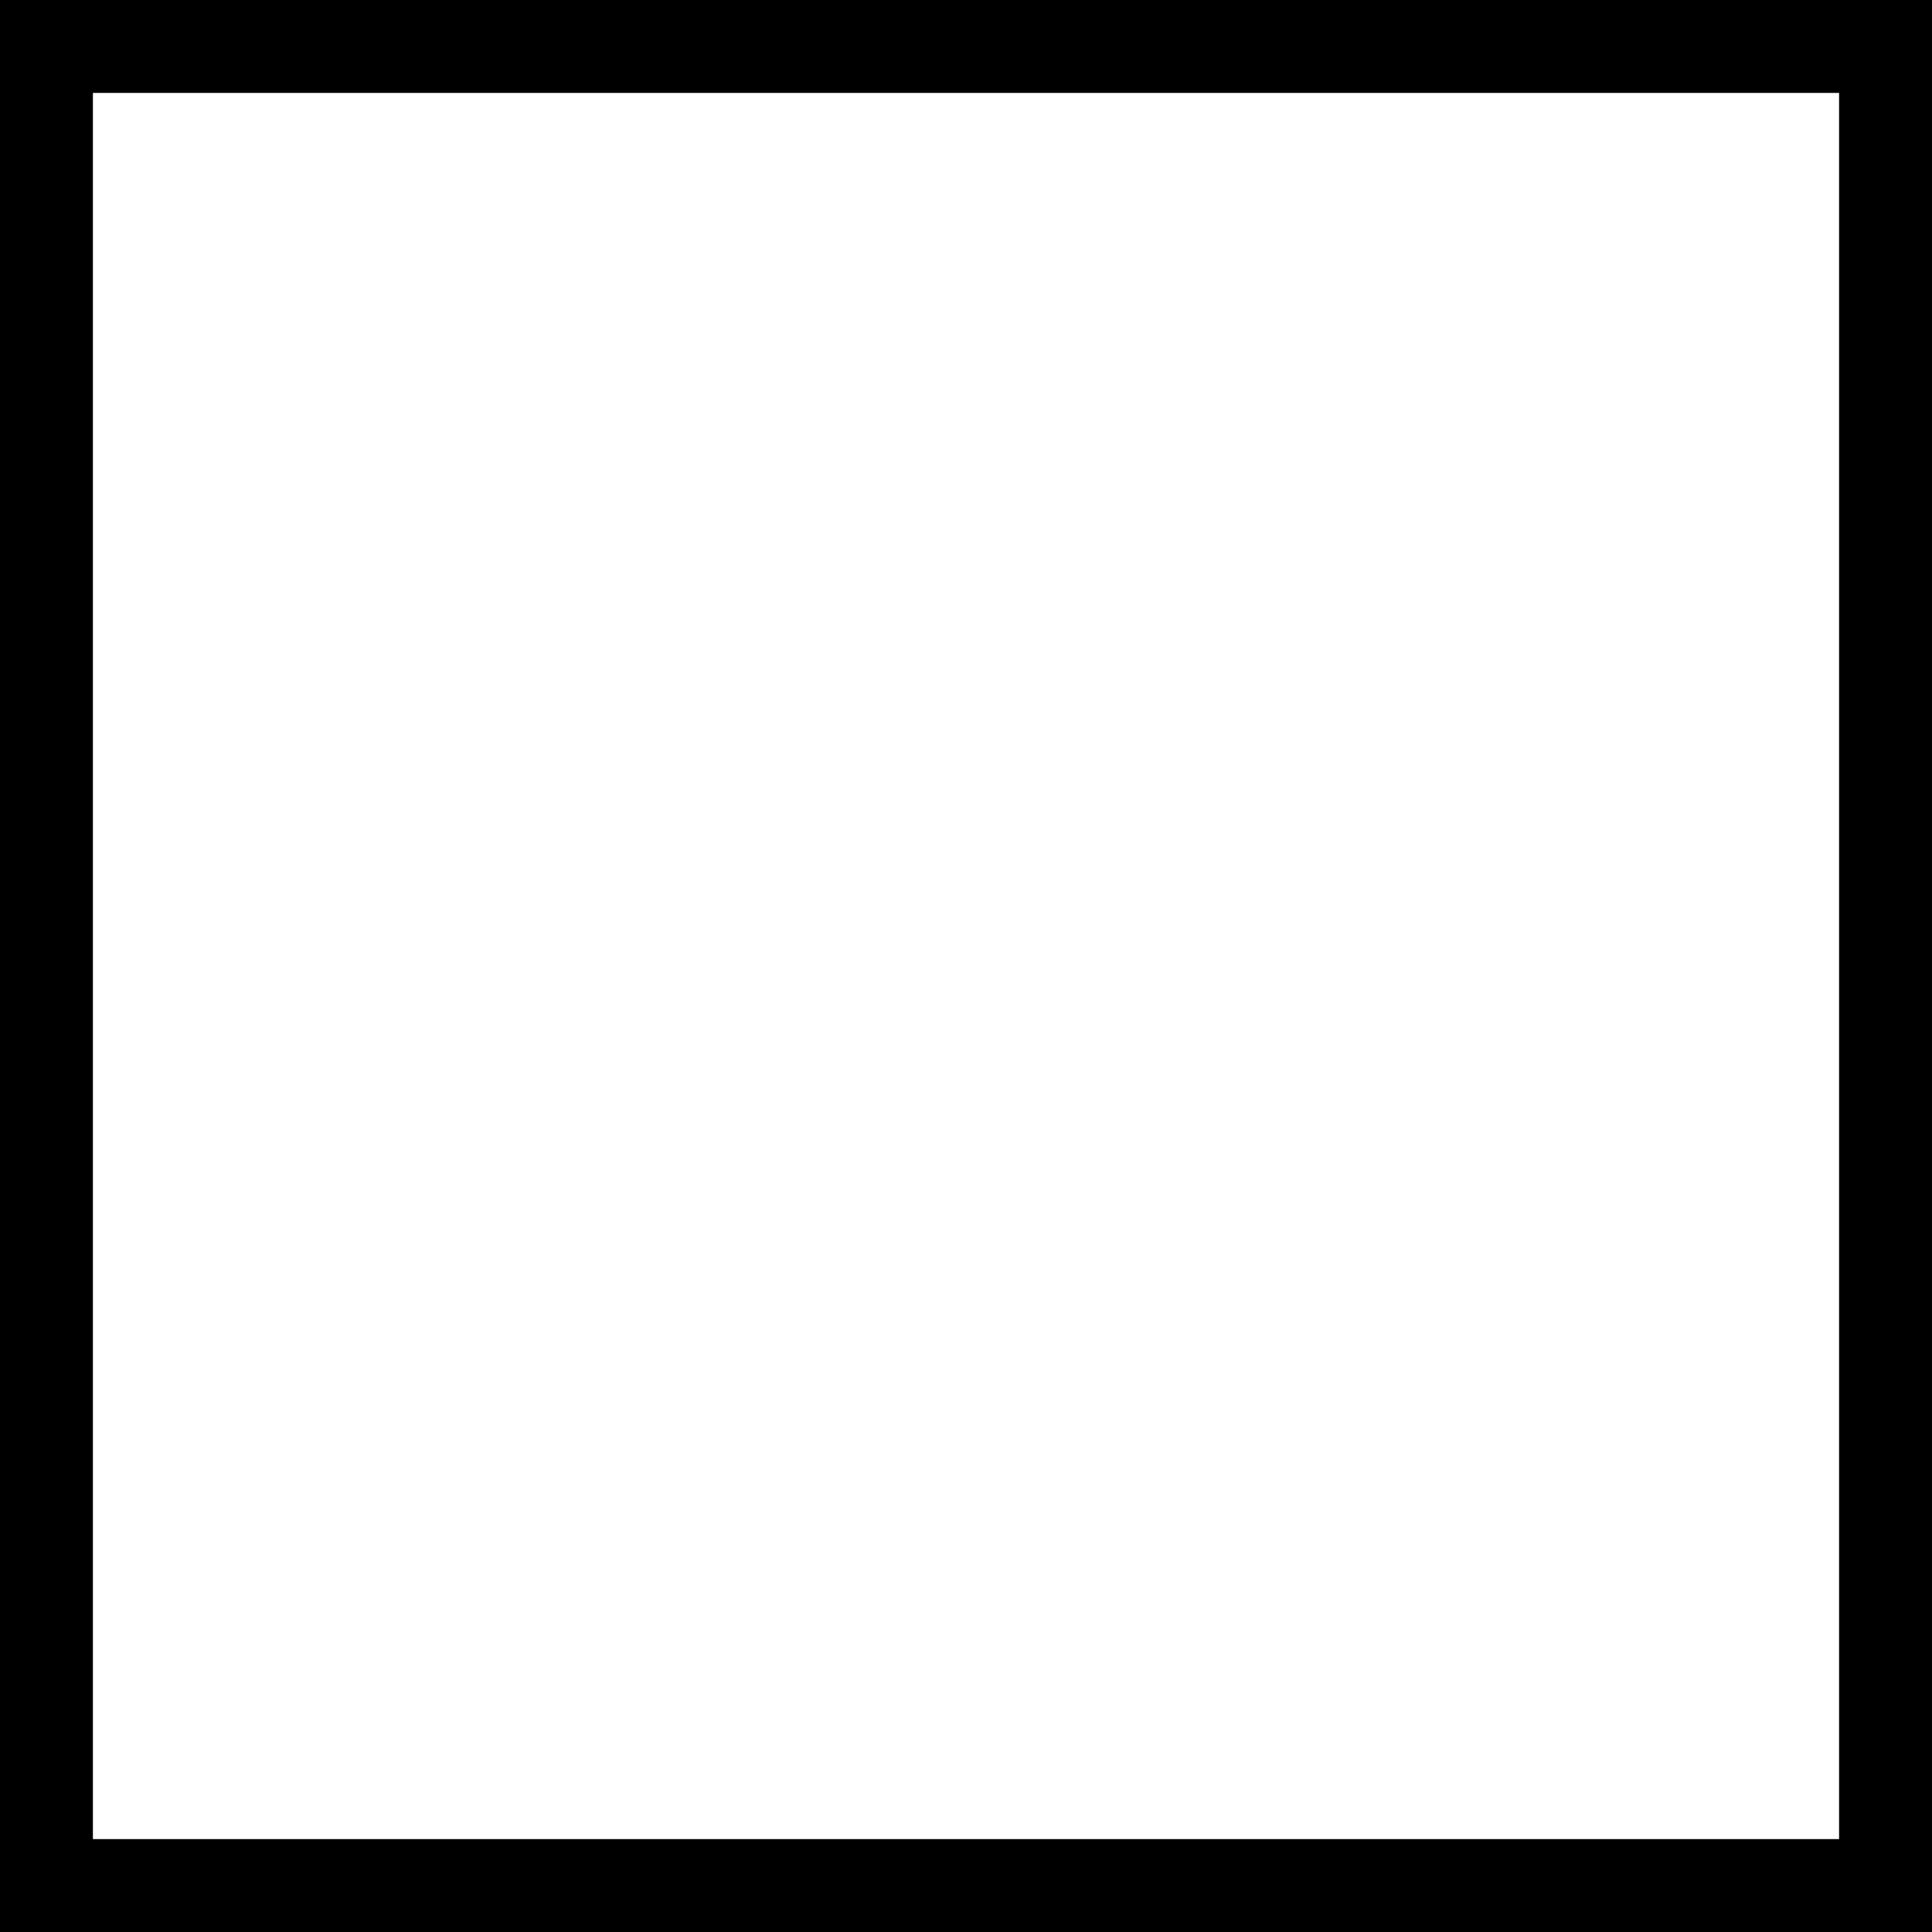
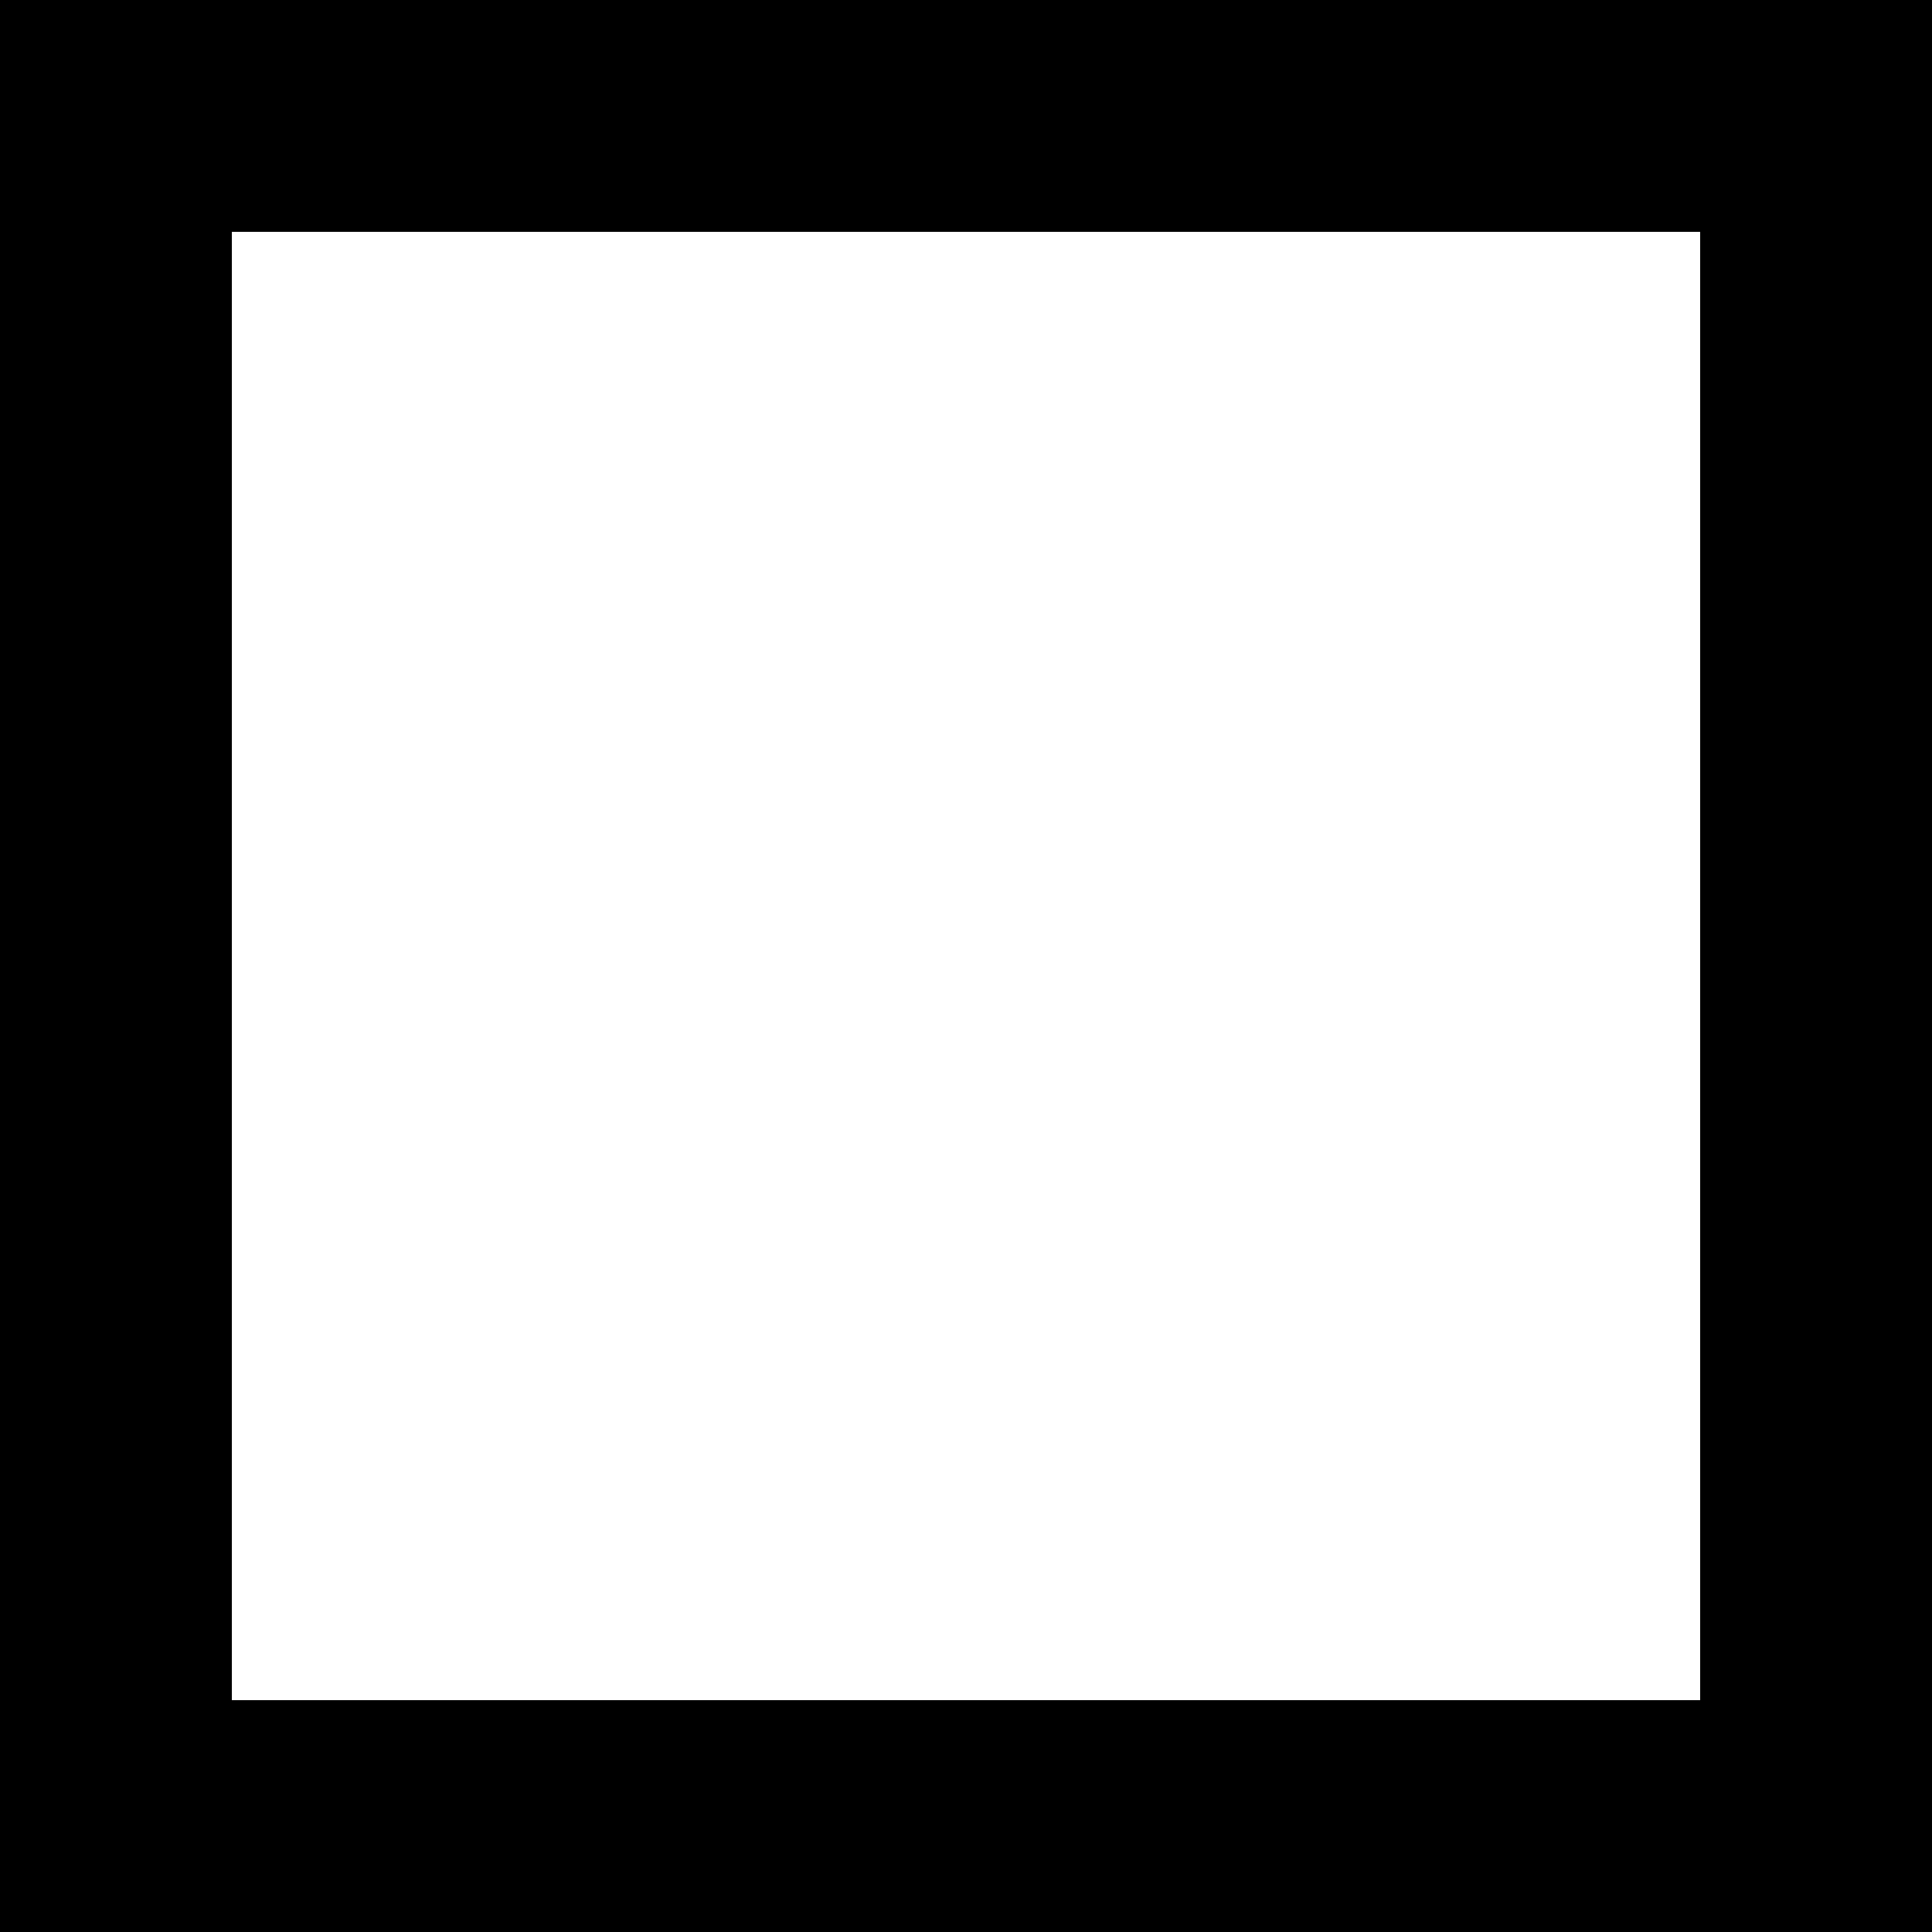
<svg xmlns="http://www.w3.org/2000/svg" width="100mm" height="100mm" viewBox="0 0 100 100" version="1.1" id="svg1">
  <defs id="defs1" />
  <g id="layer1" transform="translate(-27.552,-43.99112)">
-     <rect style="opacity:1;mix-blend-mode:normal;fill:none;fill-opacity:1;stroke:#000000;stroke-width:4.809;stroke-dasharray:none;stroke-opacity:1" id="rect1" width="95.191" height="95.191" x="29.956" y="46.396" />
+     <rect style="opacity:1;mix-blend-mode:normal;fill:none;fill-opacity:1;stroke:#000000;stroke-width:12;stroke-dasharray:none;stroke-opacity:1" id="rect1" width="88" height="88" x="33.552" y="49.991" />
  </g>
</svg>
